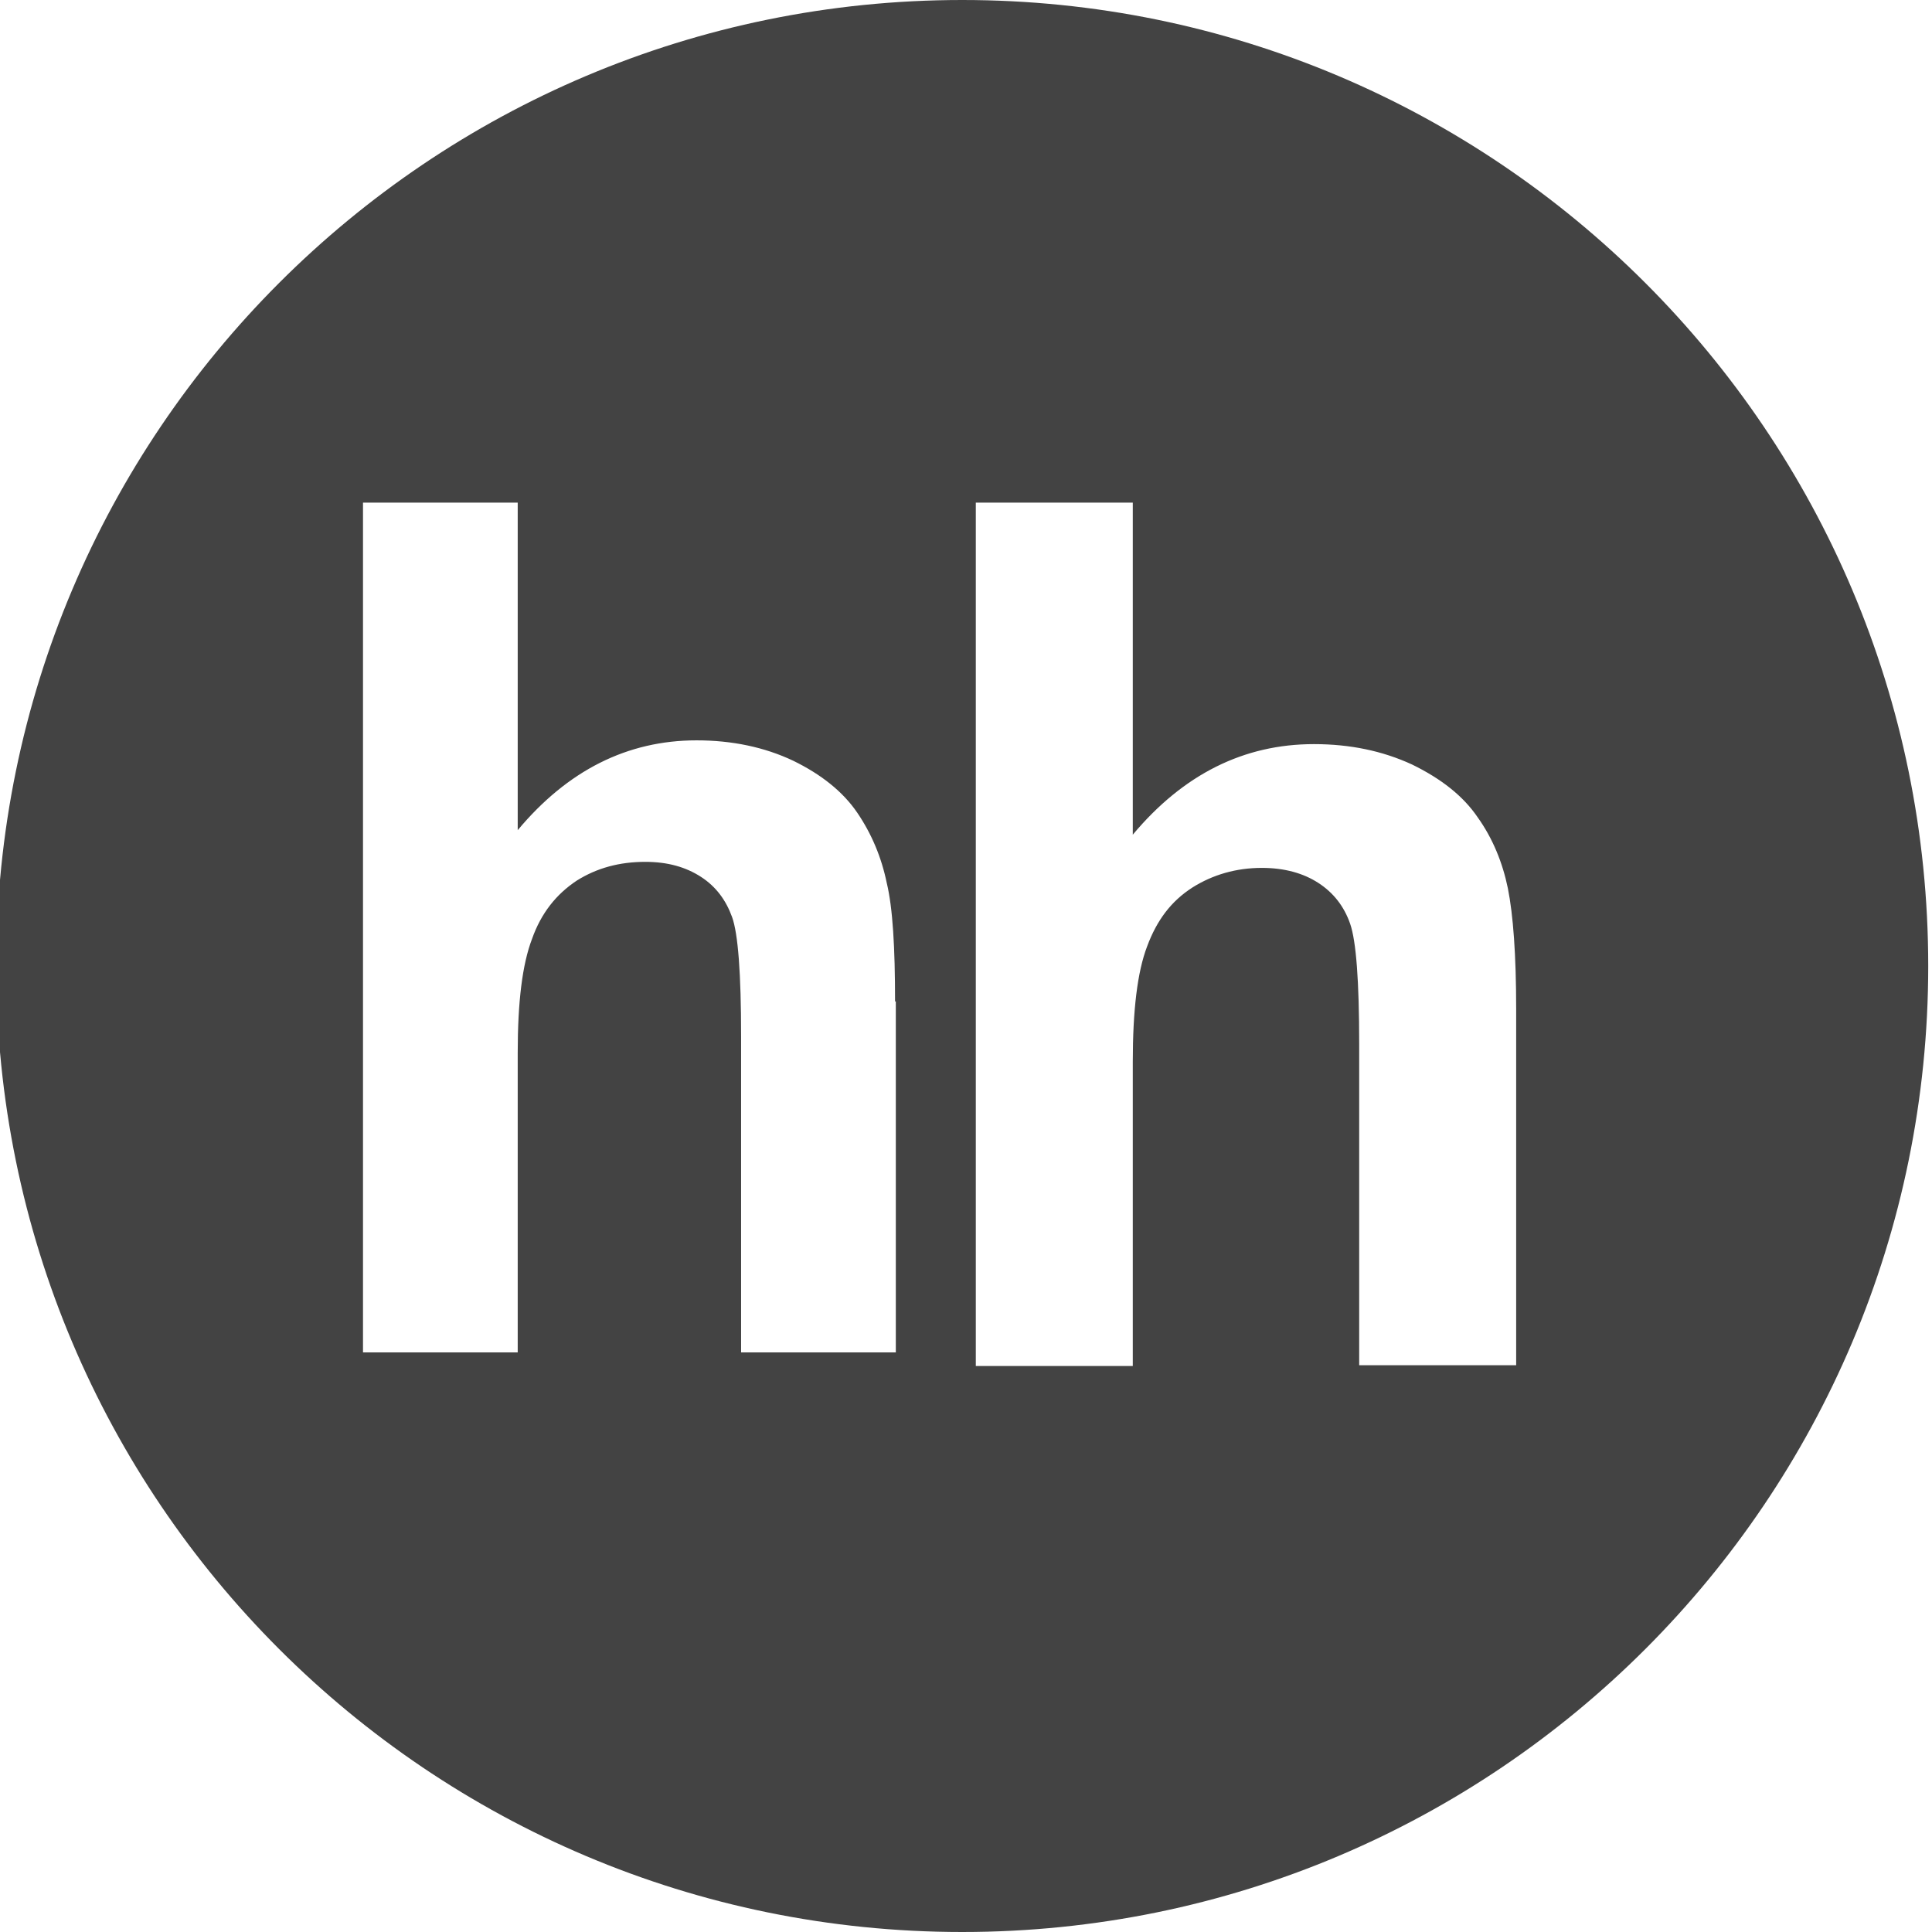
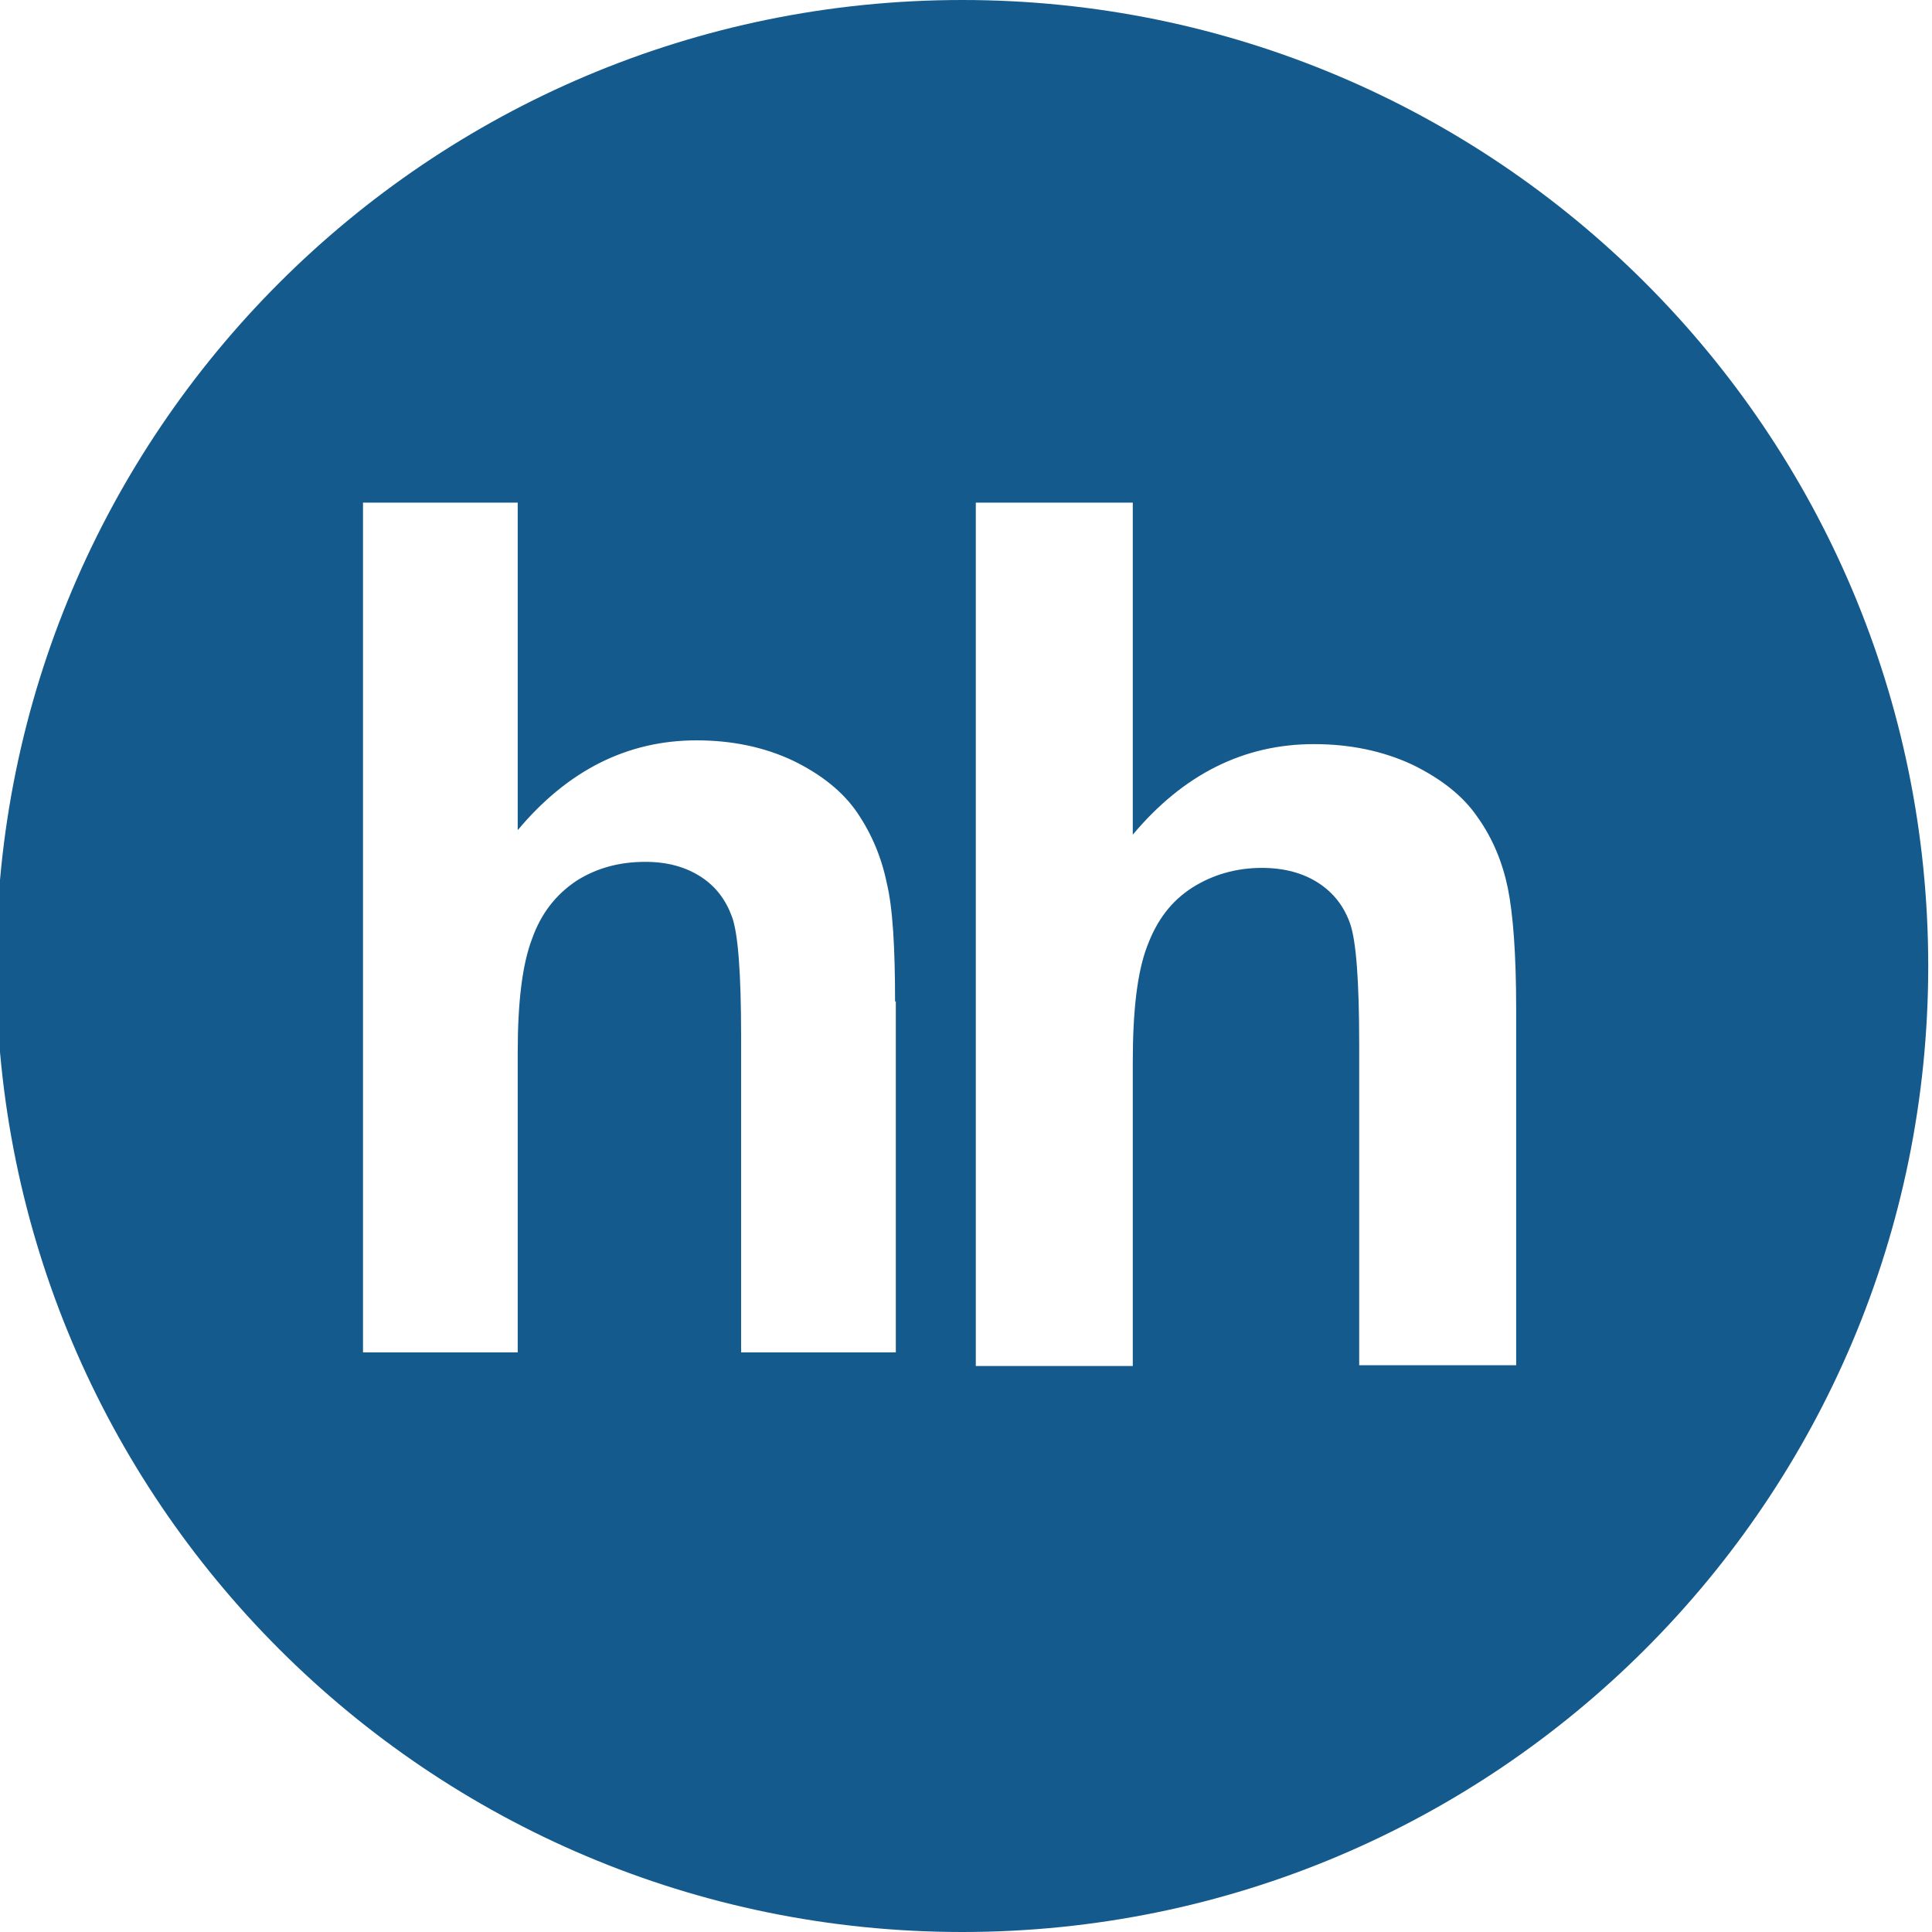
<svg xmlns="http://www.w3.org/2000/svg" version="1.1" id="Layer_1" x="0px" y="0px" viewBox="0 0 256 256" style="enable-background:new 0 0 256 256;" xml:space="preserve">
  <style type="text/css">
- 	.st0{fill-rule:evenodd;clip-rule:evenodd;fill:#434343;}
+ 	.st0{fill-rule:evenodd;clip-rule:evenodd;fill:#145A8C;}
</style>
  <path class="st0" d="M127.5,256c-70.7,0-128-57.3-128-128S56.8,0,127.5,0s128,57.3,128,128S198.2,256,127.5,256z M118.6,132.7  c0-7.1-0.3-12.4-1.1-15.7c-0.7-3.4-2-6.5-3.9-9.3c-1.9-2.8-4.8-5.1-8.5-6.9c-3.8-1.8-8.1-2.7-12.8-2.7c-9.2,0-17.1,4-23.7,11.9V66.6  H48.1v112.6h20.5v-39.7c0-6.7,0.6-11.7,1.9-15.1c1.2-3.4,3.2-5.9,5.9-7.7c2.7-1.7,5.7-2.5,9.1-2.5c3,0,5.4,0.7,7.4,2  c2,1.3,3.3,3.1,4.1,5.3c0.8,2.2,1.2,7.5,1.2,15.8v41.9h20.5V132.7z M200.9,133.7c0-7.2-0.4-12.5-1.1-16c-0.7-3.4-2-6.6-4-9.4  c-1.9-2.8-4.8-5.1-8.7-7c-3.9-1.8-8.2-2.7-13-2.7c-9.3,0-17.3,4-24,12V66.6h-20.8v114.4h20.8v-40.3c0-6.8,0.6-11.9,1.9-15.3  c1.3-3.5,3.2-6,6-7.8c2.7-1.7,5.8-2.6,9.2-2.6c3,0,5.5,0.7,7.5,2c2,1.3,3.4,3.1,4.2,5.4c0.8,2.3,1.2,7.6,1.2,16v42.5h20.8V133.7z" />
</svg>
